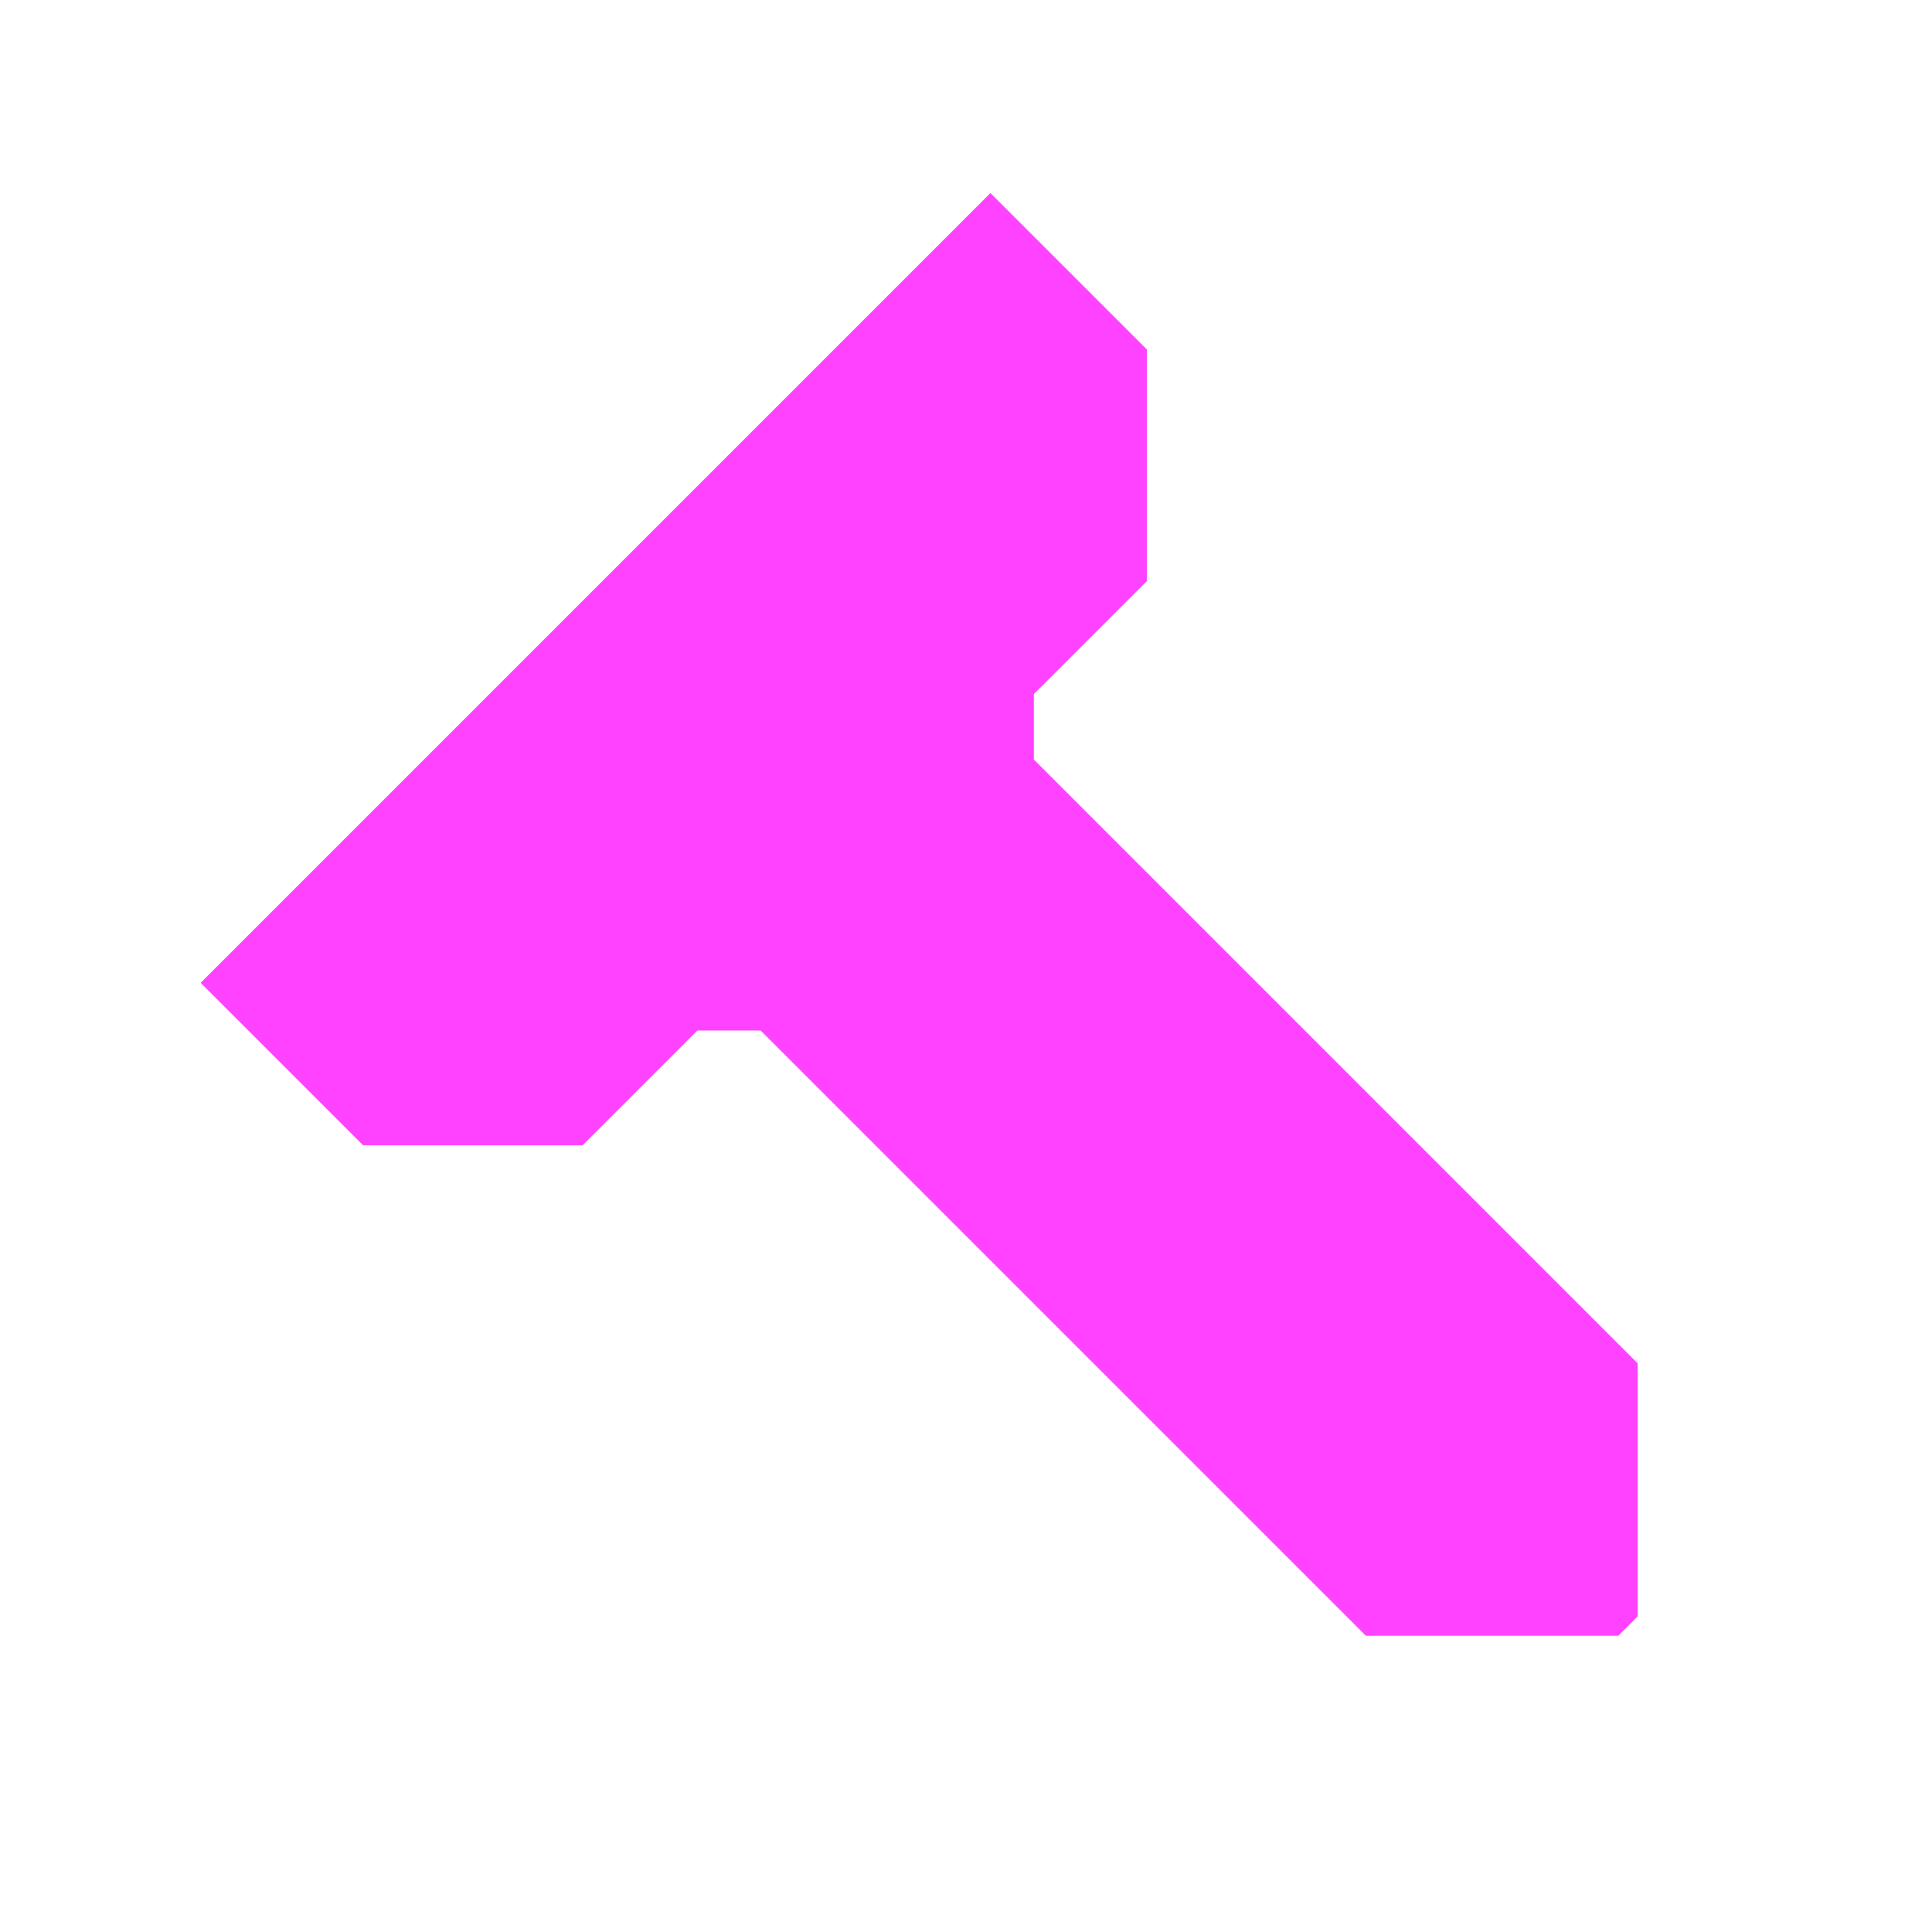
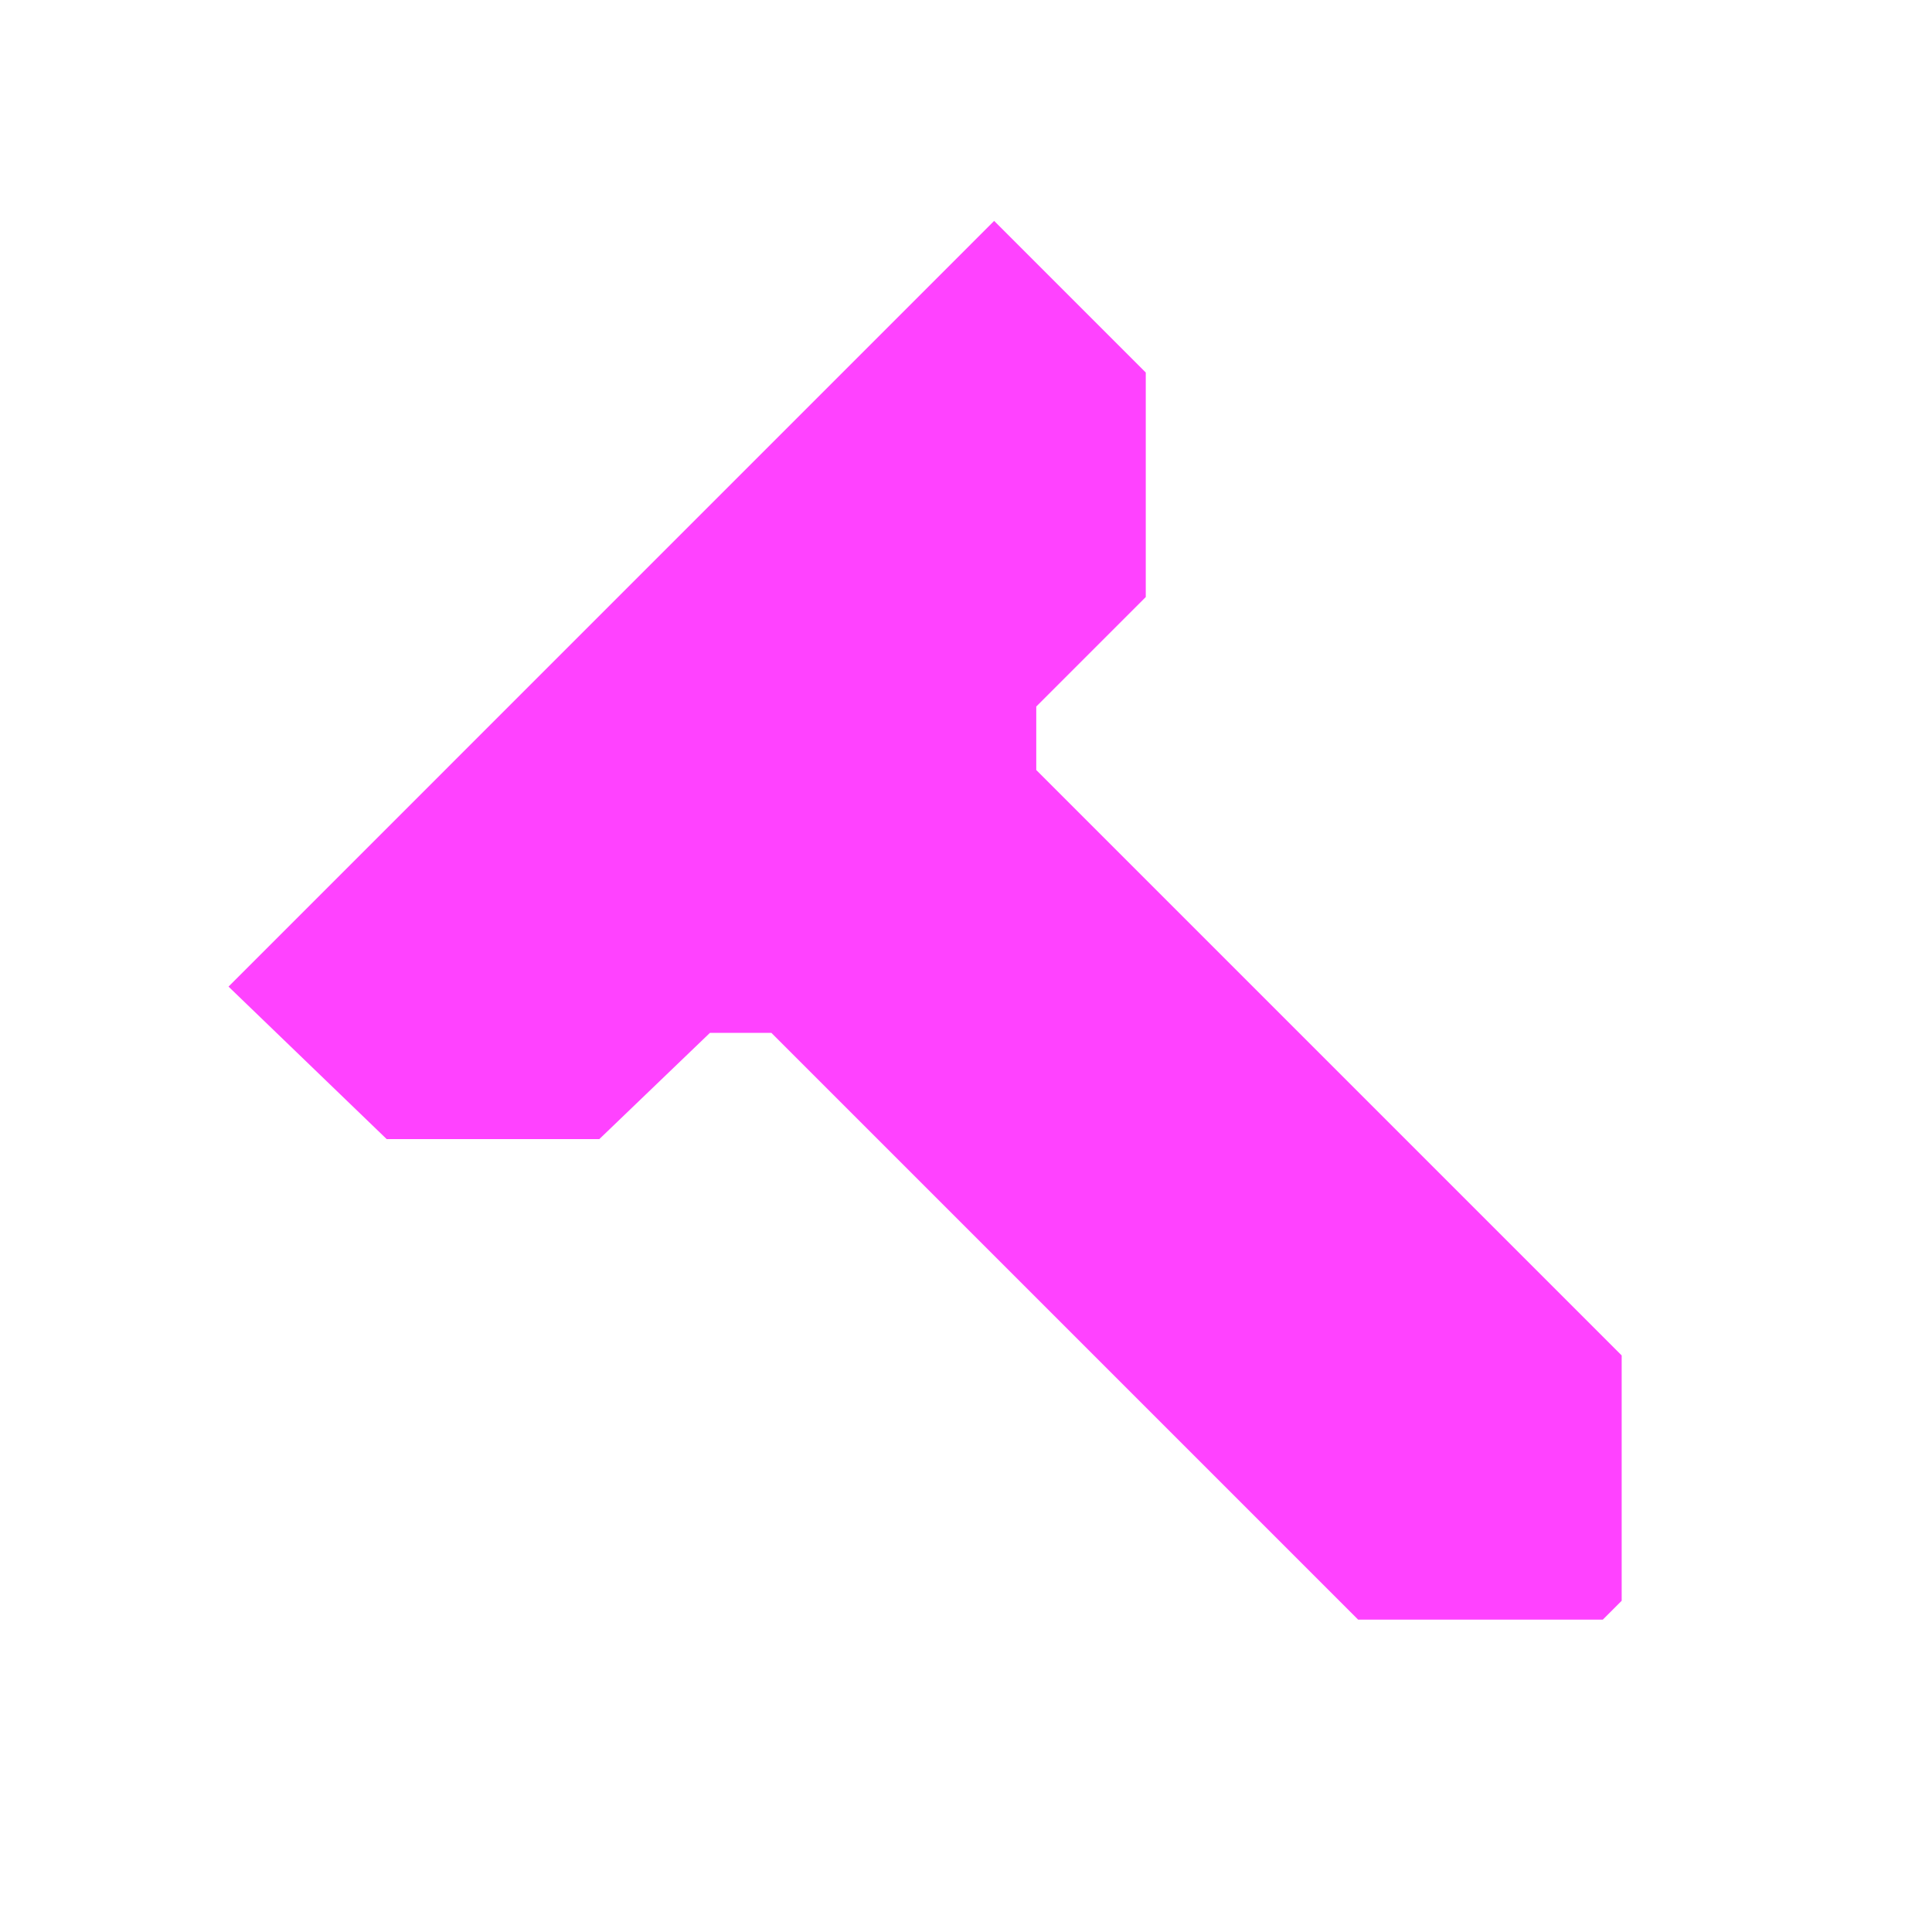
<svg xmlns="http://www.w3.org/2000/svg" id="Layer_1" data-name="Layer 1" viewBox="0 0 256 256">
  <defs>
    <style>
      .cls-1 {
        fill: #ff42ff;
      }
    </style>
  </defs>
-   <path class="cls-1" d="M151.96,76.99l-14.97,14.97c0,3.39,0,5.29,0,8.68l80.01,80.01c0,13.1,0,20.44,0,33.53l-2.57,2.57c-13.06,0-20.38,0-33.44,0l-80.2-80.2h-8.4l-15.21,15.21c-11.35,0-17.71,0-29.06,0l-21.53-21.53L131.24,25.58l20.72,20.72c0,11.98,0,18.7,0,30.68Z" />
+   <path class="cls-1" d="M151.82,79.11l-14.51,14.51c0,3.29,0,5.13,0,8.41l77.57,77.57c0,12.7,0,19.82,0,32.51l-2.5,2.5c-12.66,0-19.76,0-32.42,0l-77.75-77.75h-8.14l-14.66,14.08c-11,0-17.17,0-28.17,0l-20.96-20.21L131.73,29.27l20.09,20.09c0,11.62,0,18.13,0,29.75Z" />
</svg>
